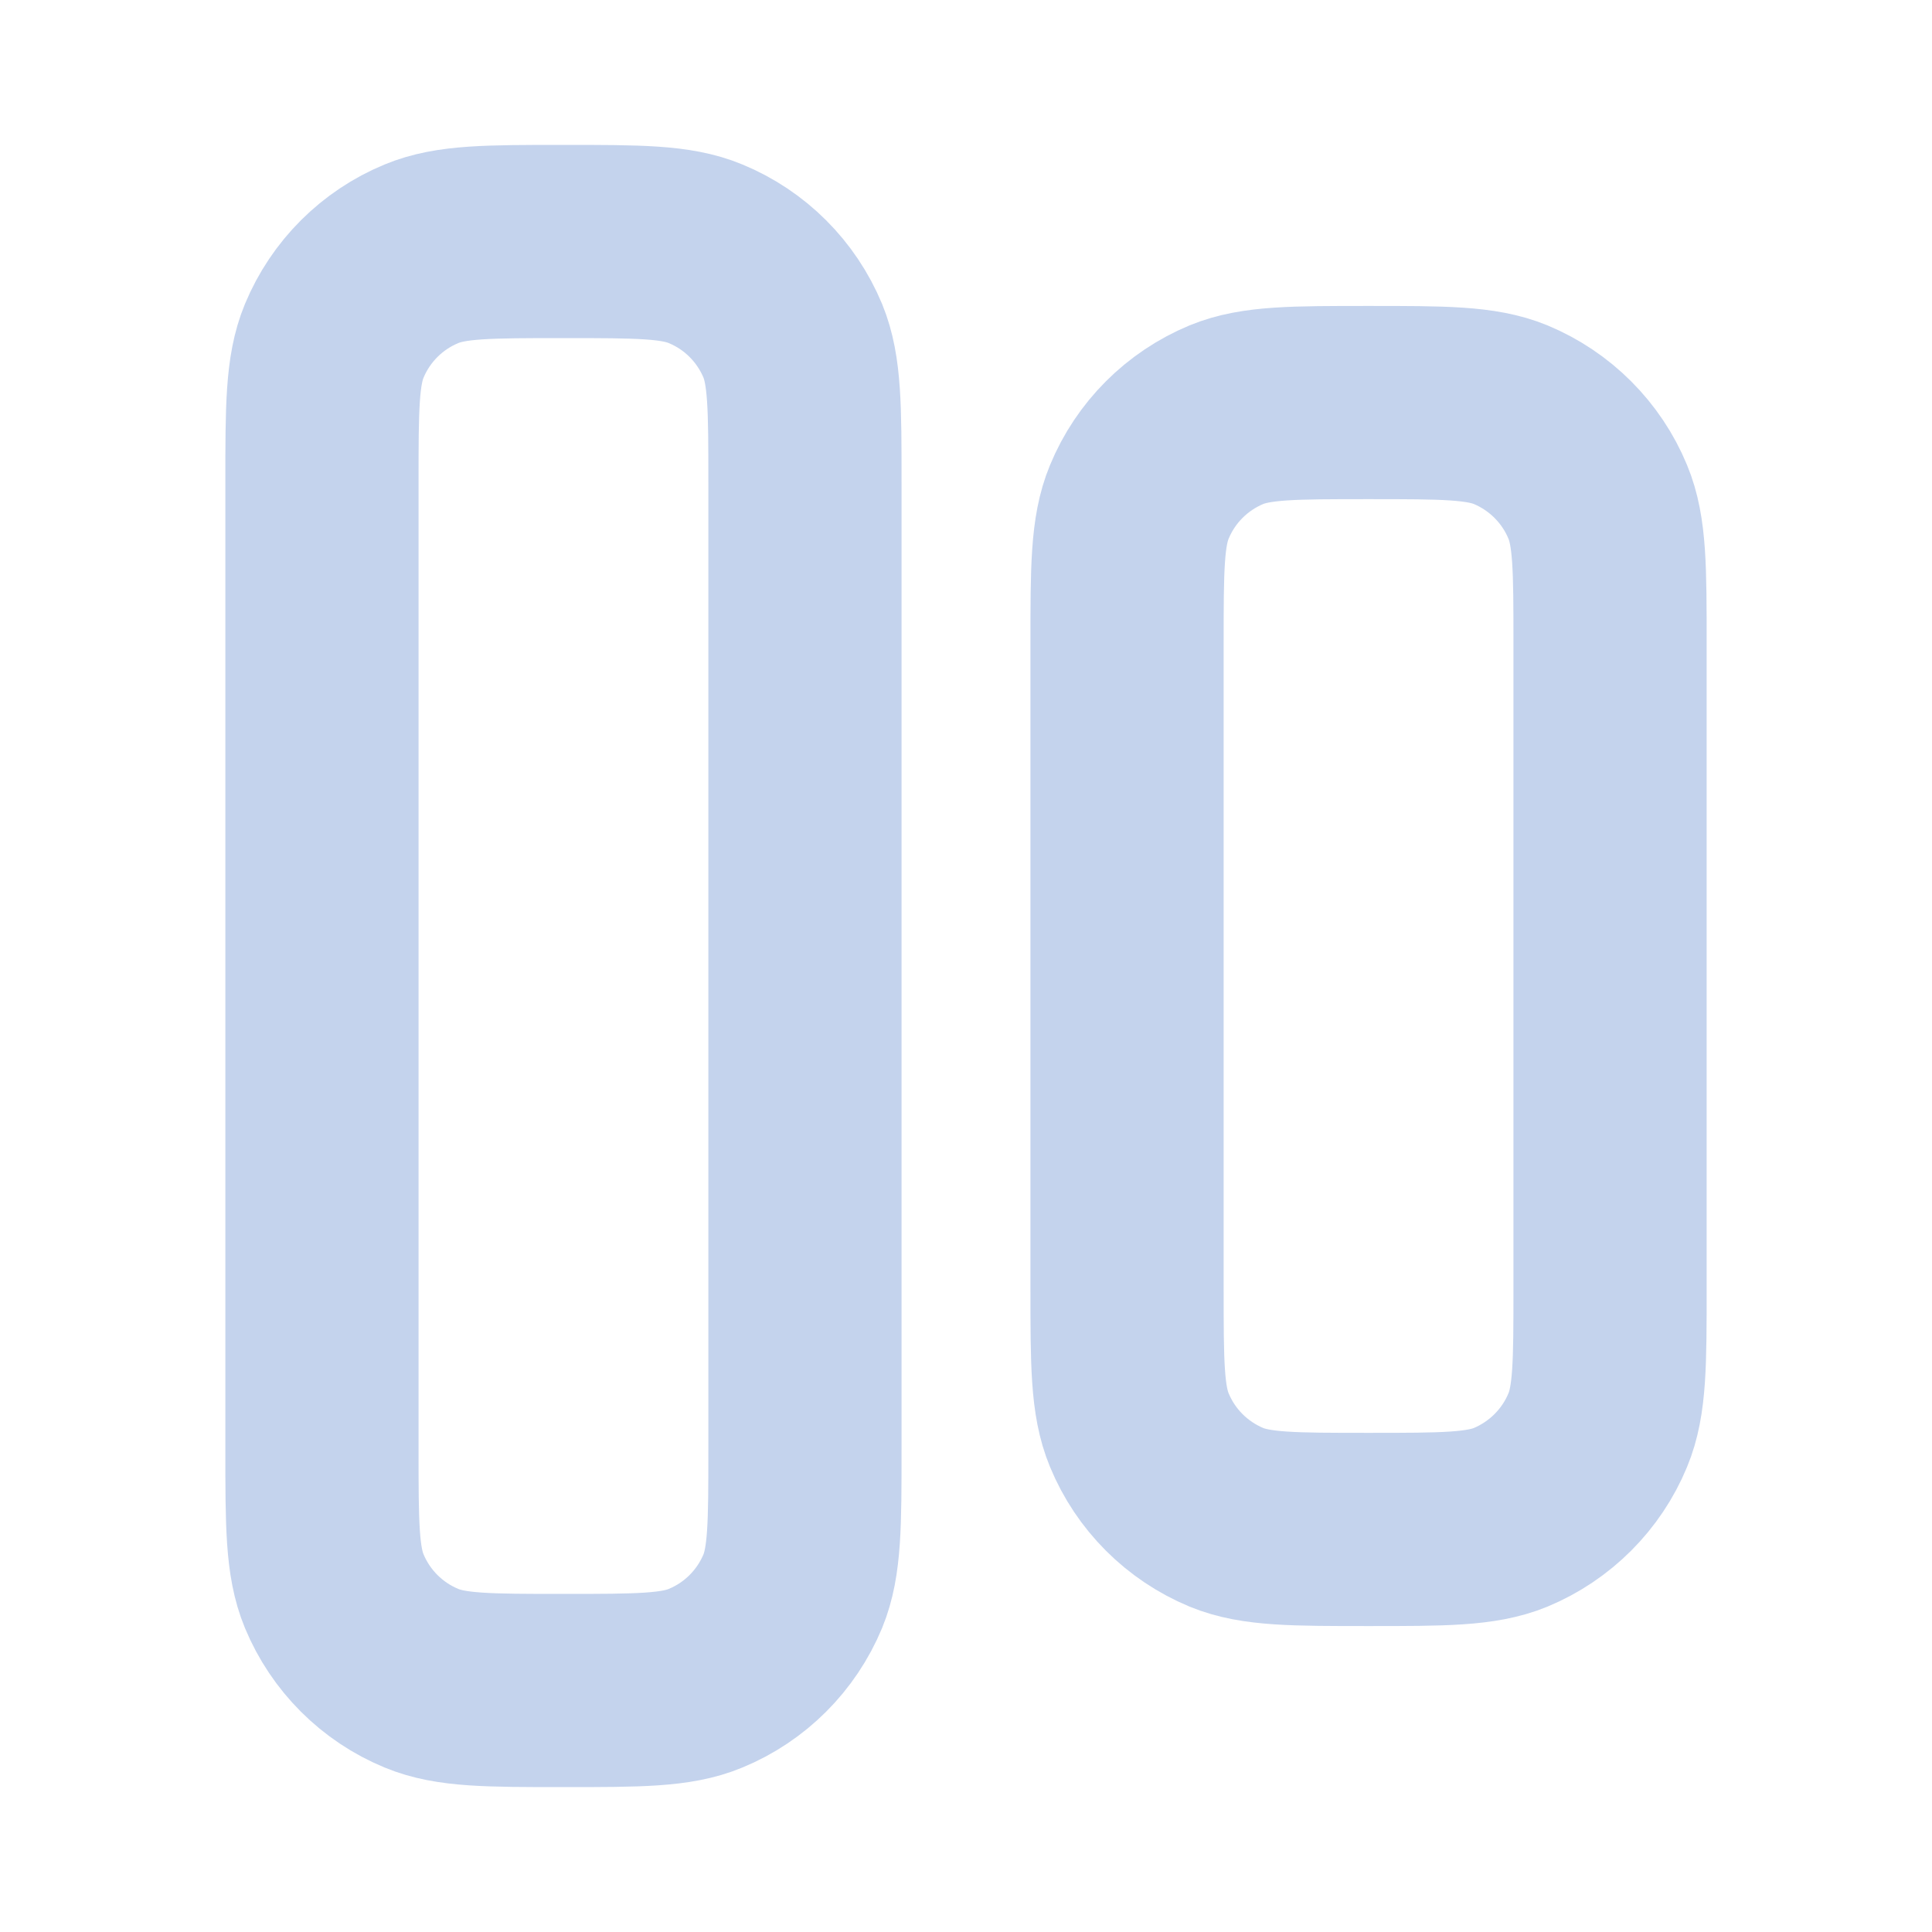
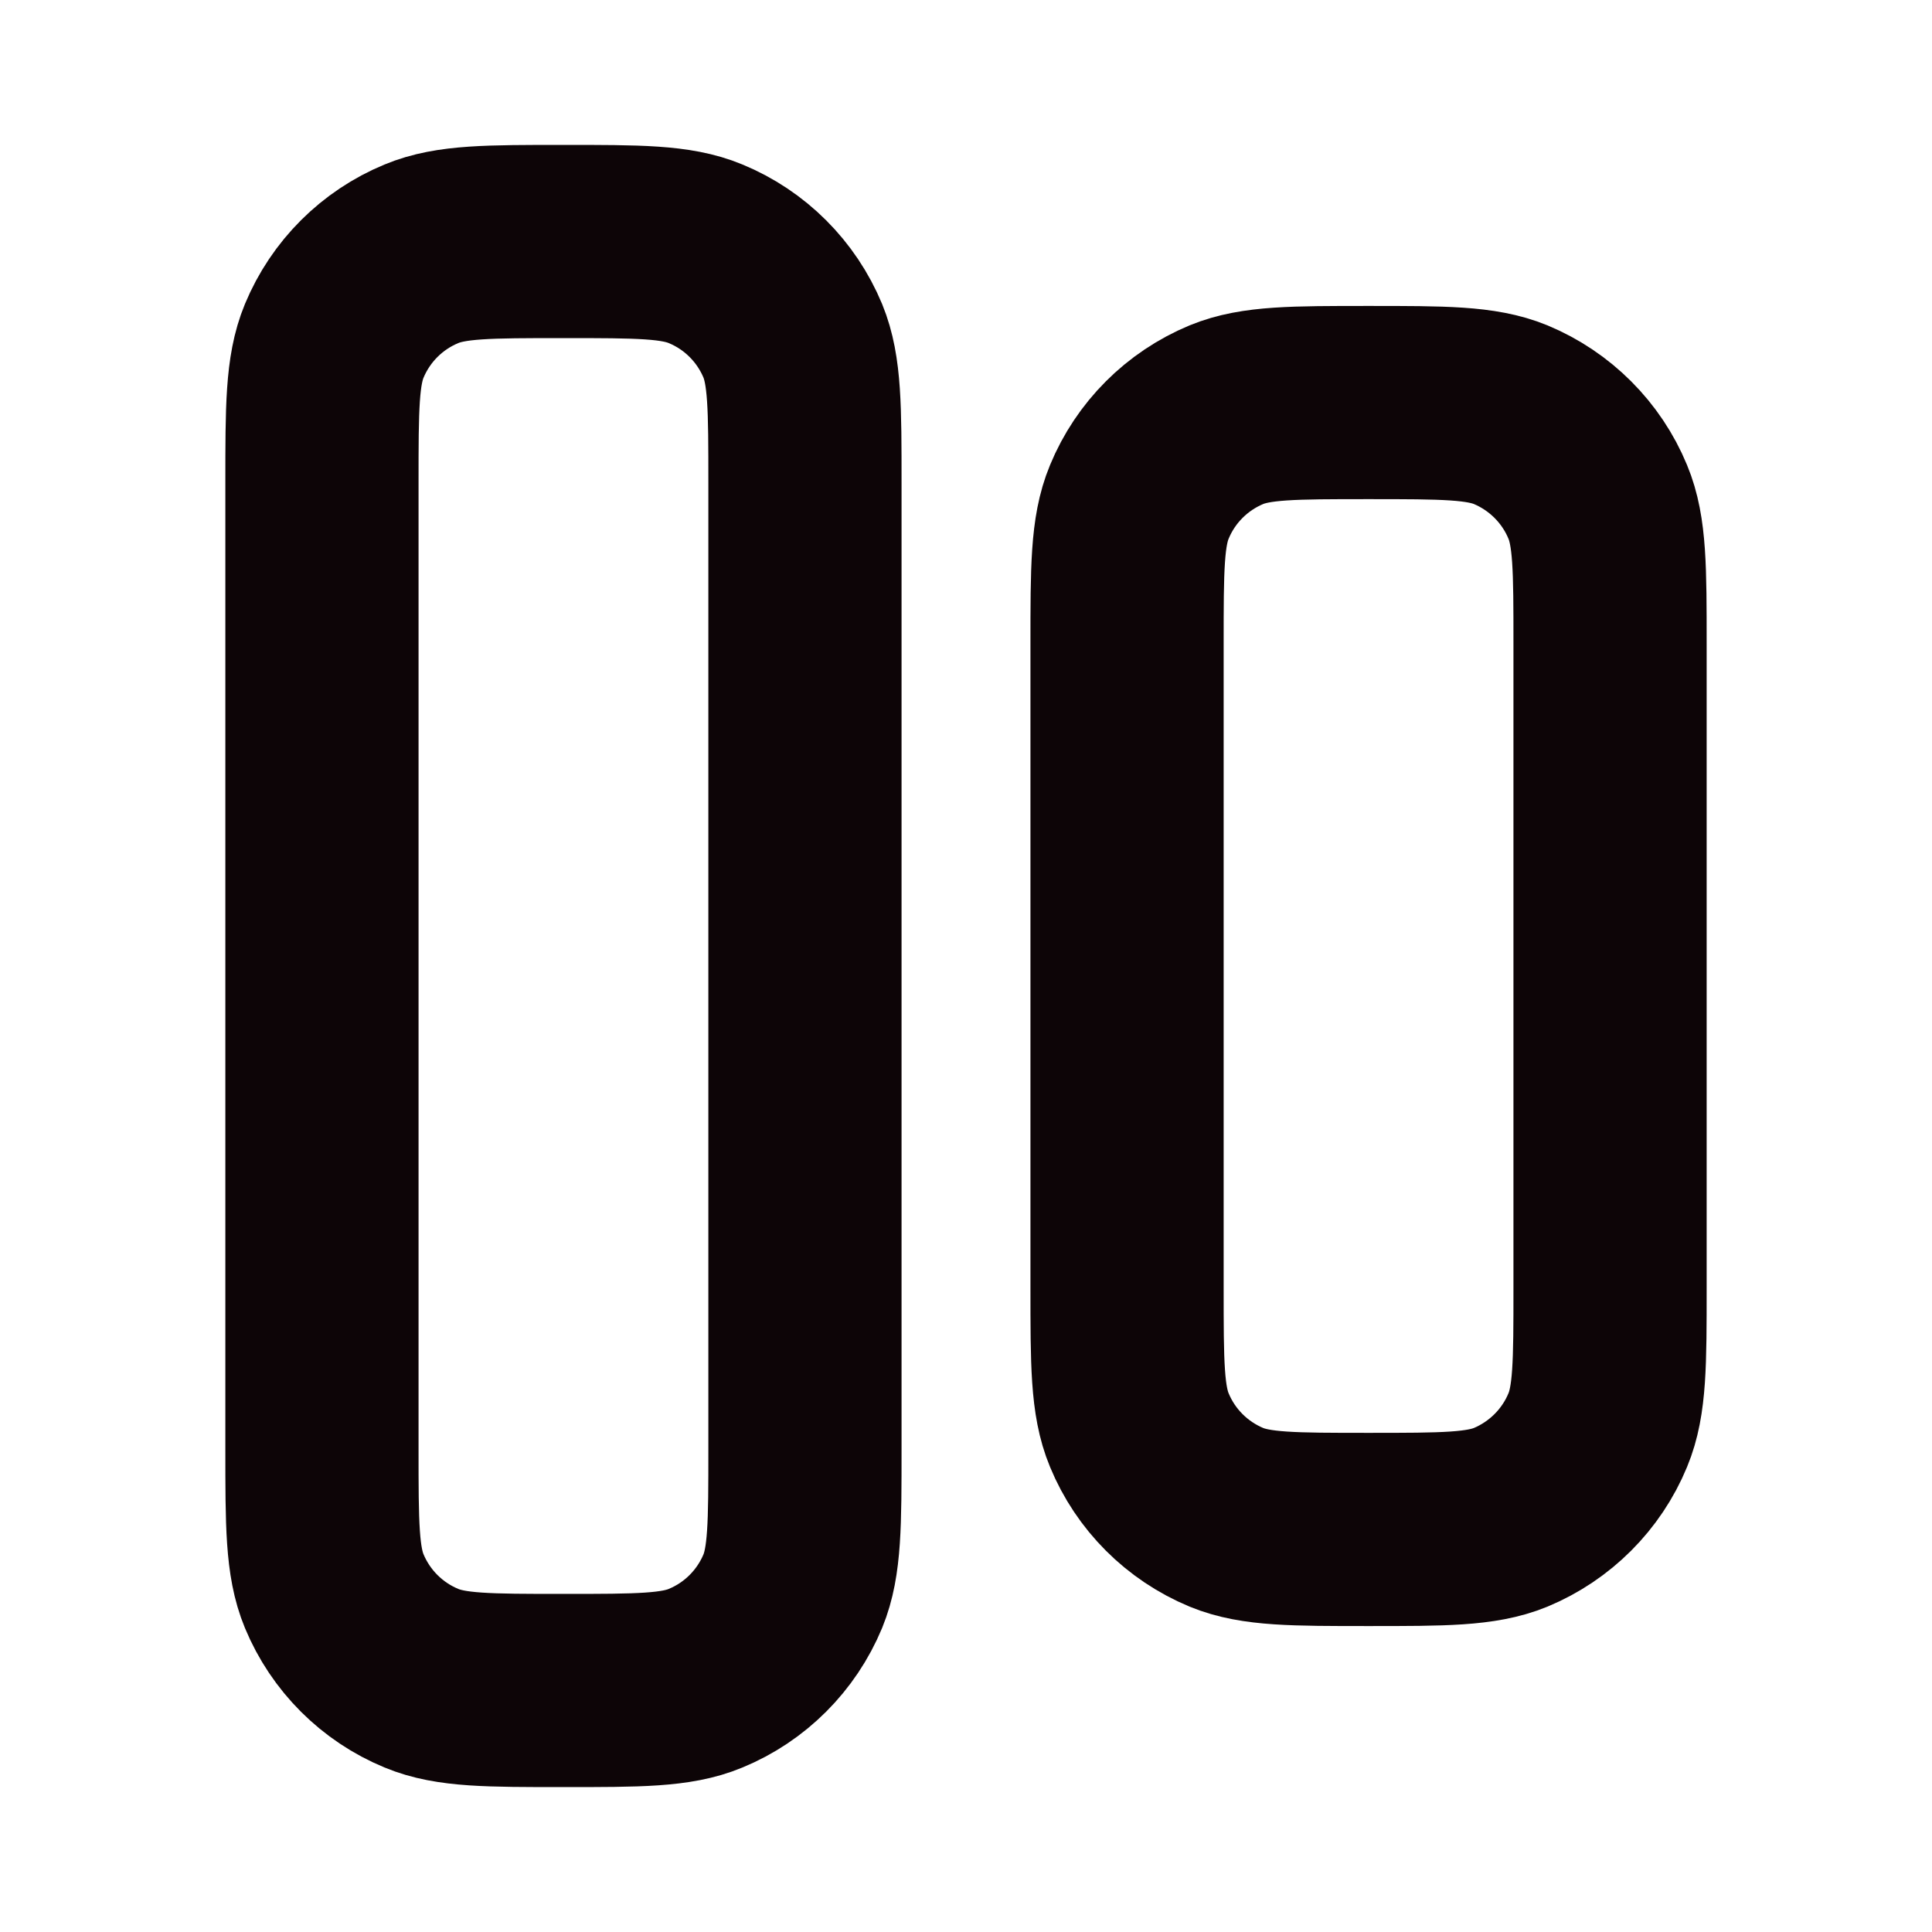
<svg xmlns="http://www.w3.org/2000/svg" width="14" height="14" viewBox="0 0 14 14" fill="none">
  <g id="align-vertical-center-02">
    <g id="Icon">
-       <path d="M5.833 10.5V3.5C5.833 2.956 5.833 2.685 5.745 2.47C5.626 2.184 5.399 1.957 5.113 1.839C4.899 1.75 4.627 1.75 4.083 1.75C3.54 1.75 3.268 1.75 3.054 1.839C2.768 1.957 2.541 2.184 2.422 2.47C2.333 2.685 2.333 2.956 2.333 3.5V10.5C2.333 11.044 2.333 11.315 2.422 11.53C2.541 11.816 2.768 12.043 3.054 12.161C3.268 12.25 3.54 12.25 4.083 12.25C4.627 12.25 4.899 12.25 5.113 12.161C5.399 12.043 5.626 11.816 5.745 11.53C5.833 11.315 5.833 11.044 5.833 10.5Z" stroke="#C4D3ED" stroke-width="1.4" stroke-linecap="round" stroke-linejoin="round" />
-       <path d="M11.667 9.333V4.667C11.667 4.123 11.667 3.851 11.578 3.637C11.46 3.351 11.232 3.124 10.947 3.005C10.732 2.917 10.46 2.917 9.917 2.917C9.373 2.917 9.101 2.917 8.887 3.005C8.601 3.124 8.374 3.351 8.256 3.637C8.167 3.851 8.167 4.123 8.167 4.667V9.333C8.167 9.877 8.167 10.149 8.256 10.363C8.374 10.649 8.601 10.876 8.887 10.995C9.101 11.083 9.373 11.083 9.917 11.083C10.46 11.083 10.732 11.083 10.947 10.995C11.232 10.876 11.46 10.649 11.578 10.363C11.667 10.149 11.667 9.877 11.667 9.333Z" stroke="#C4D3ED" stroke-width="1.4" stroke-linecap="round" stroke-linejoin="round" />
+       <path d="M5.833 10.5V3.5C5.833 2.956 5.833 2.685 5.745 2.47C5.626 2.184 5.399 1.957 5.113 1.839C4.899 1.75 4.627 1.75 4.083 1.75C3.54 1.75 3.268 1.75 3.054 1.839C2.768 1.957 2.541 2.184 2.422 2.47C2.333 2.685 2.333 2.956 2.333 3.5V10.5C2.333 11.044 2.333 11.315 2.422 11.53C2.541 11.816 2.768 12.043 3.054 12.161C3.268 12.25 3.54 12.25 4.083 12.25C4.627 12.25 4.899 12.25 5.113 12.161C5.399 12.043 5.626 11.816 5.745 11.53C5.833 11.315 5.833 11.044 5.833 10.5Z" stroke="#0d0507" stroke-width="1.4" stroke-linecap="round" stroke-linejoin="round" />
+       <path d="M11.667 9.333V4.667C11.667 4.123 11.667 3.851 11.578 3.637C11.46 3.351 11.232 3.124 10.947 3.005C10.732 2.917 10.46 2.917 9.917 2.917C9.373 2.917 9.101 2.917 8.887 3.005C8.601 3.124 8.374 3.351 8.256 3.637C8.167 3.851 8.167 4.123 8.167 4.667V9.333C8.167 9.877 8.167 10.149 8.256 10.363C8.374 10.649 8.601 10.876 8.887 10.995C9.101 11.083 9.373 11.083 9.917 11.083C10.46 11.083 10.732 11.083 10.947 10.995C11.232 10.876 11.46 10.649 11.578 10.363C11.667 10.149 11.667 9.877 11.667 9.333Z" stroke="#0d0507" stroke-width="1.4" stroke-linecap="round" stroke-linejoin="round" />
    </g>
  </g>
</svg>
